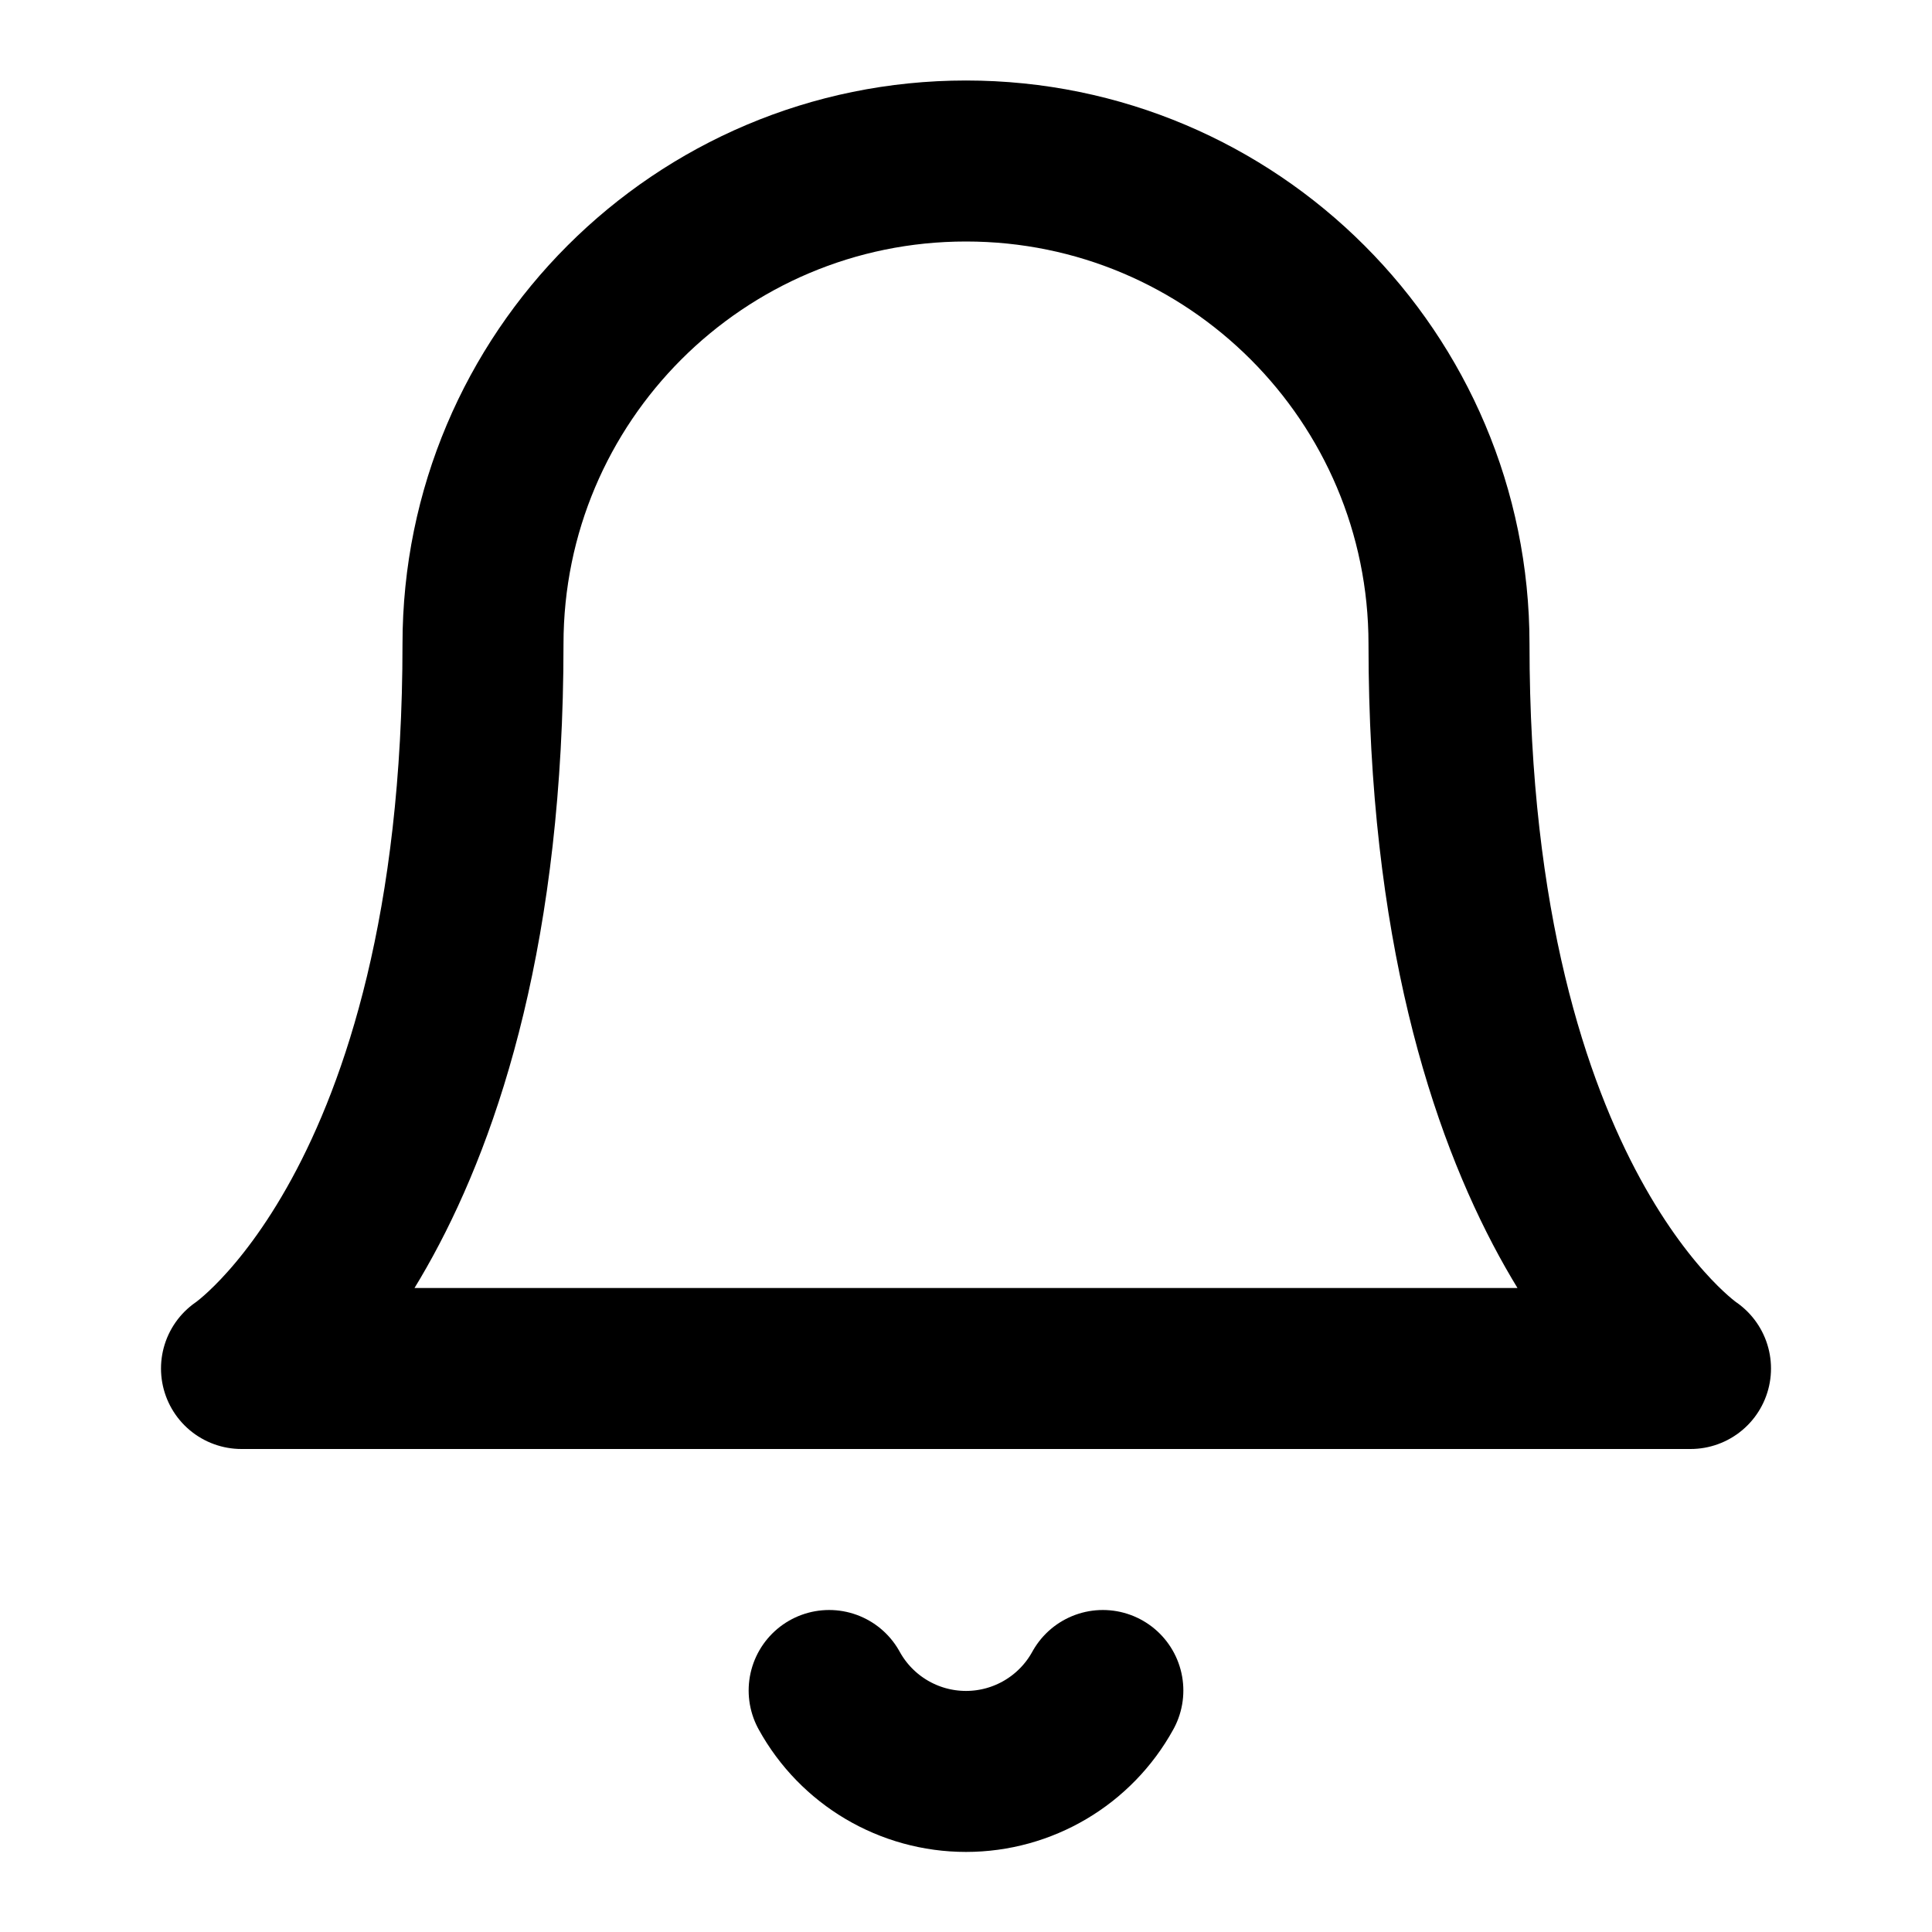
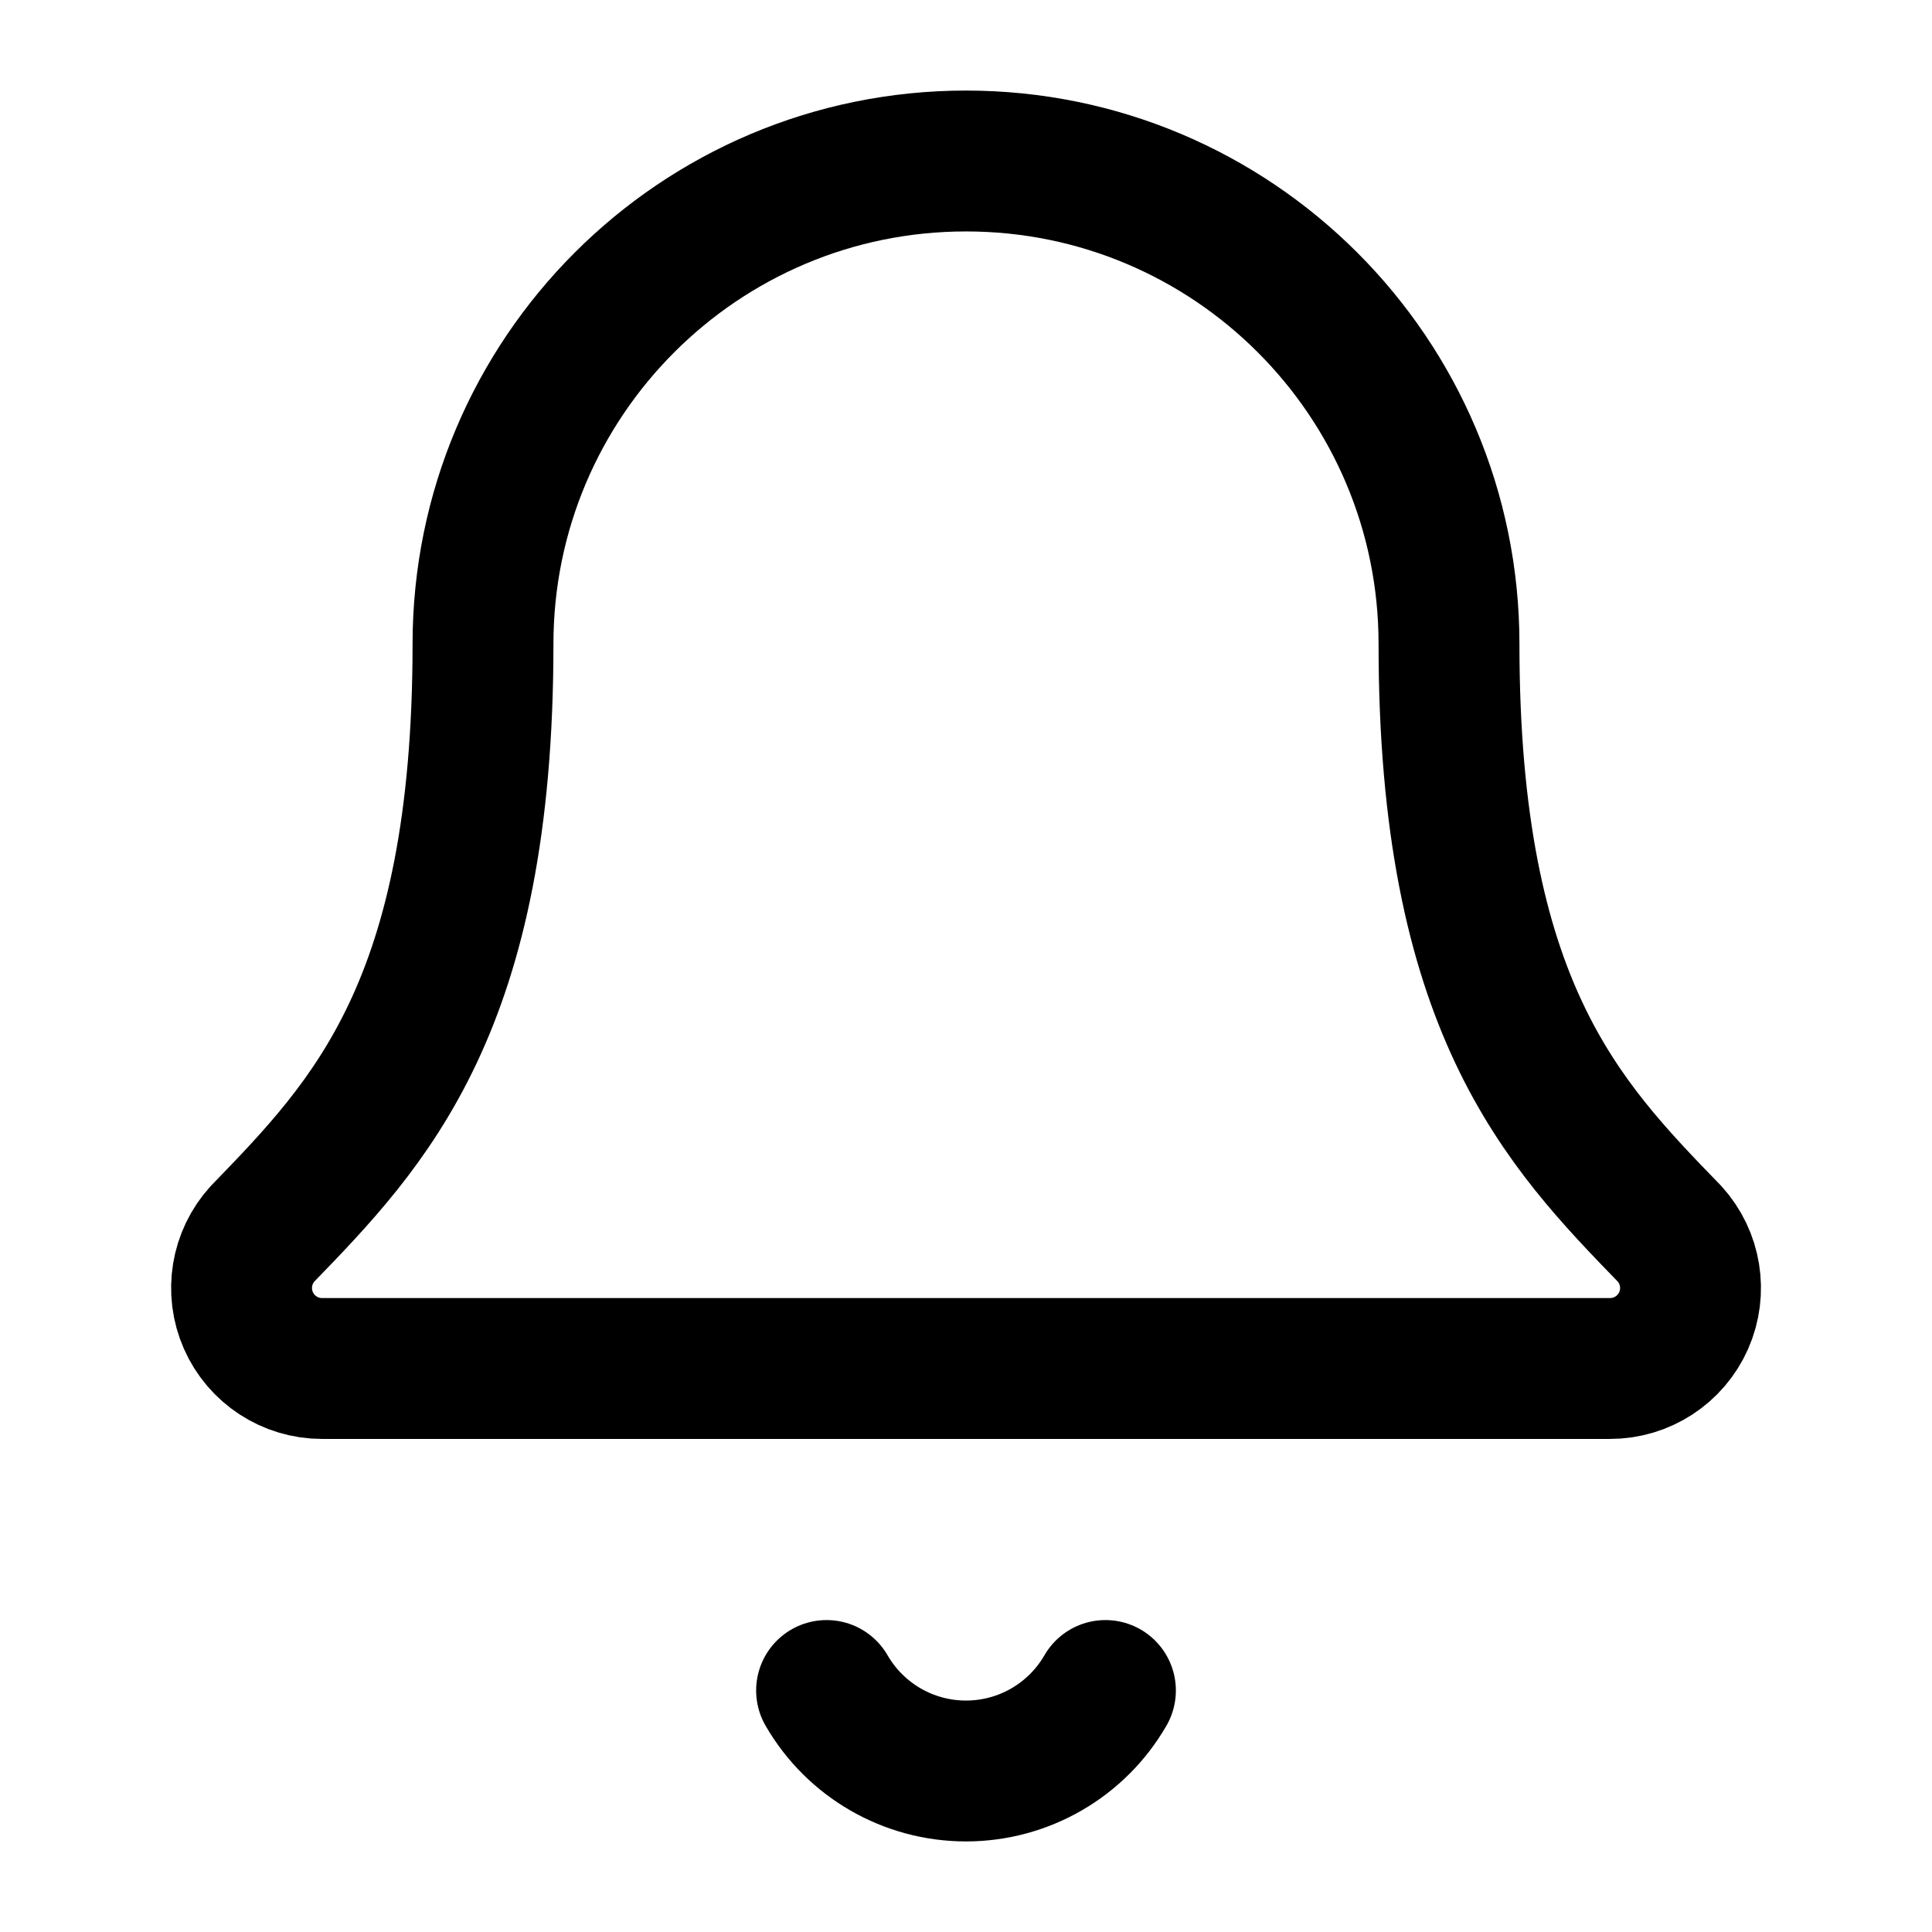
- <svg xmlns="http://www.w3.org/2000/svg" width="24" height="24" viewBox="0 0 24 24" fill="none" stroke="currentColor" stroke-width="2" stroke-linecap="round" stroke-linejoin="round" class="lucide lucide-bell">
-   <path d="M6 8a6 6 0 0 1 12 0c0 7 3 9 3 9H3s3-2 3-9" />
-   <path d="M10.3 21a1.94 1.94 0 0 0 3.4 0" />
+ <svg xmlns="http://www.w3.org/2000/svg" width="24" height="24" viewBox="0 0 24 24" fill="none" stroke="currentColor" stroke-width="1.75" stroke-linecap="round" stroke-linejoin="round">
+   <path d="M10.268 21a2 2 0 0 0 3.464 0" />
+   <path d="M3.262 15.326A1 1 0 0 0 4 17h16a1 1 0 0 0 .74-1.673C19.41 13.956 18 12.499 18 8A6 6 0 0 0 6 8c0 4.499-1.411 5.956-2.738 7.326" />
</svg>
